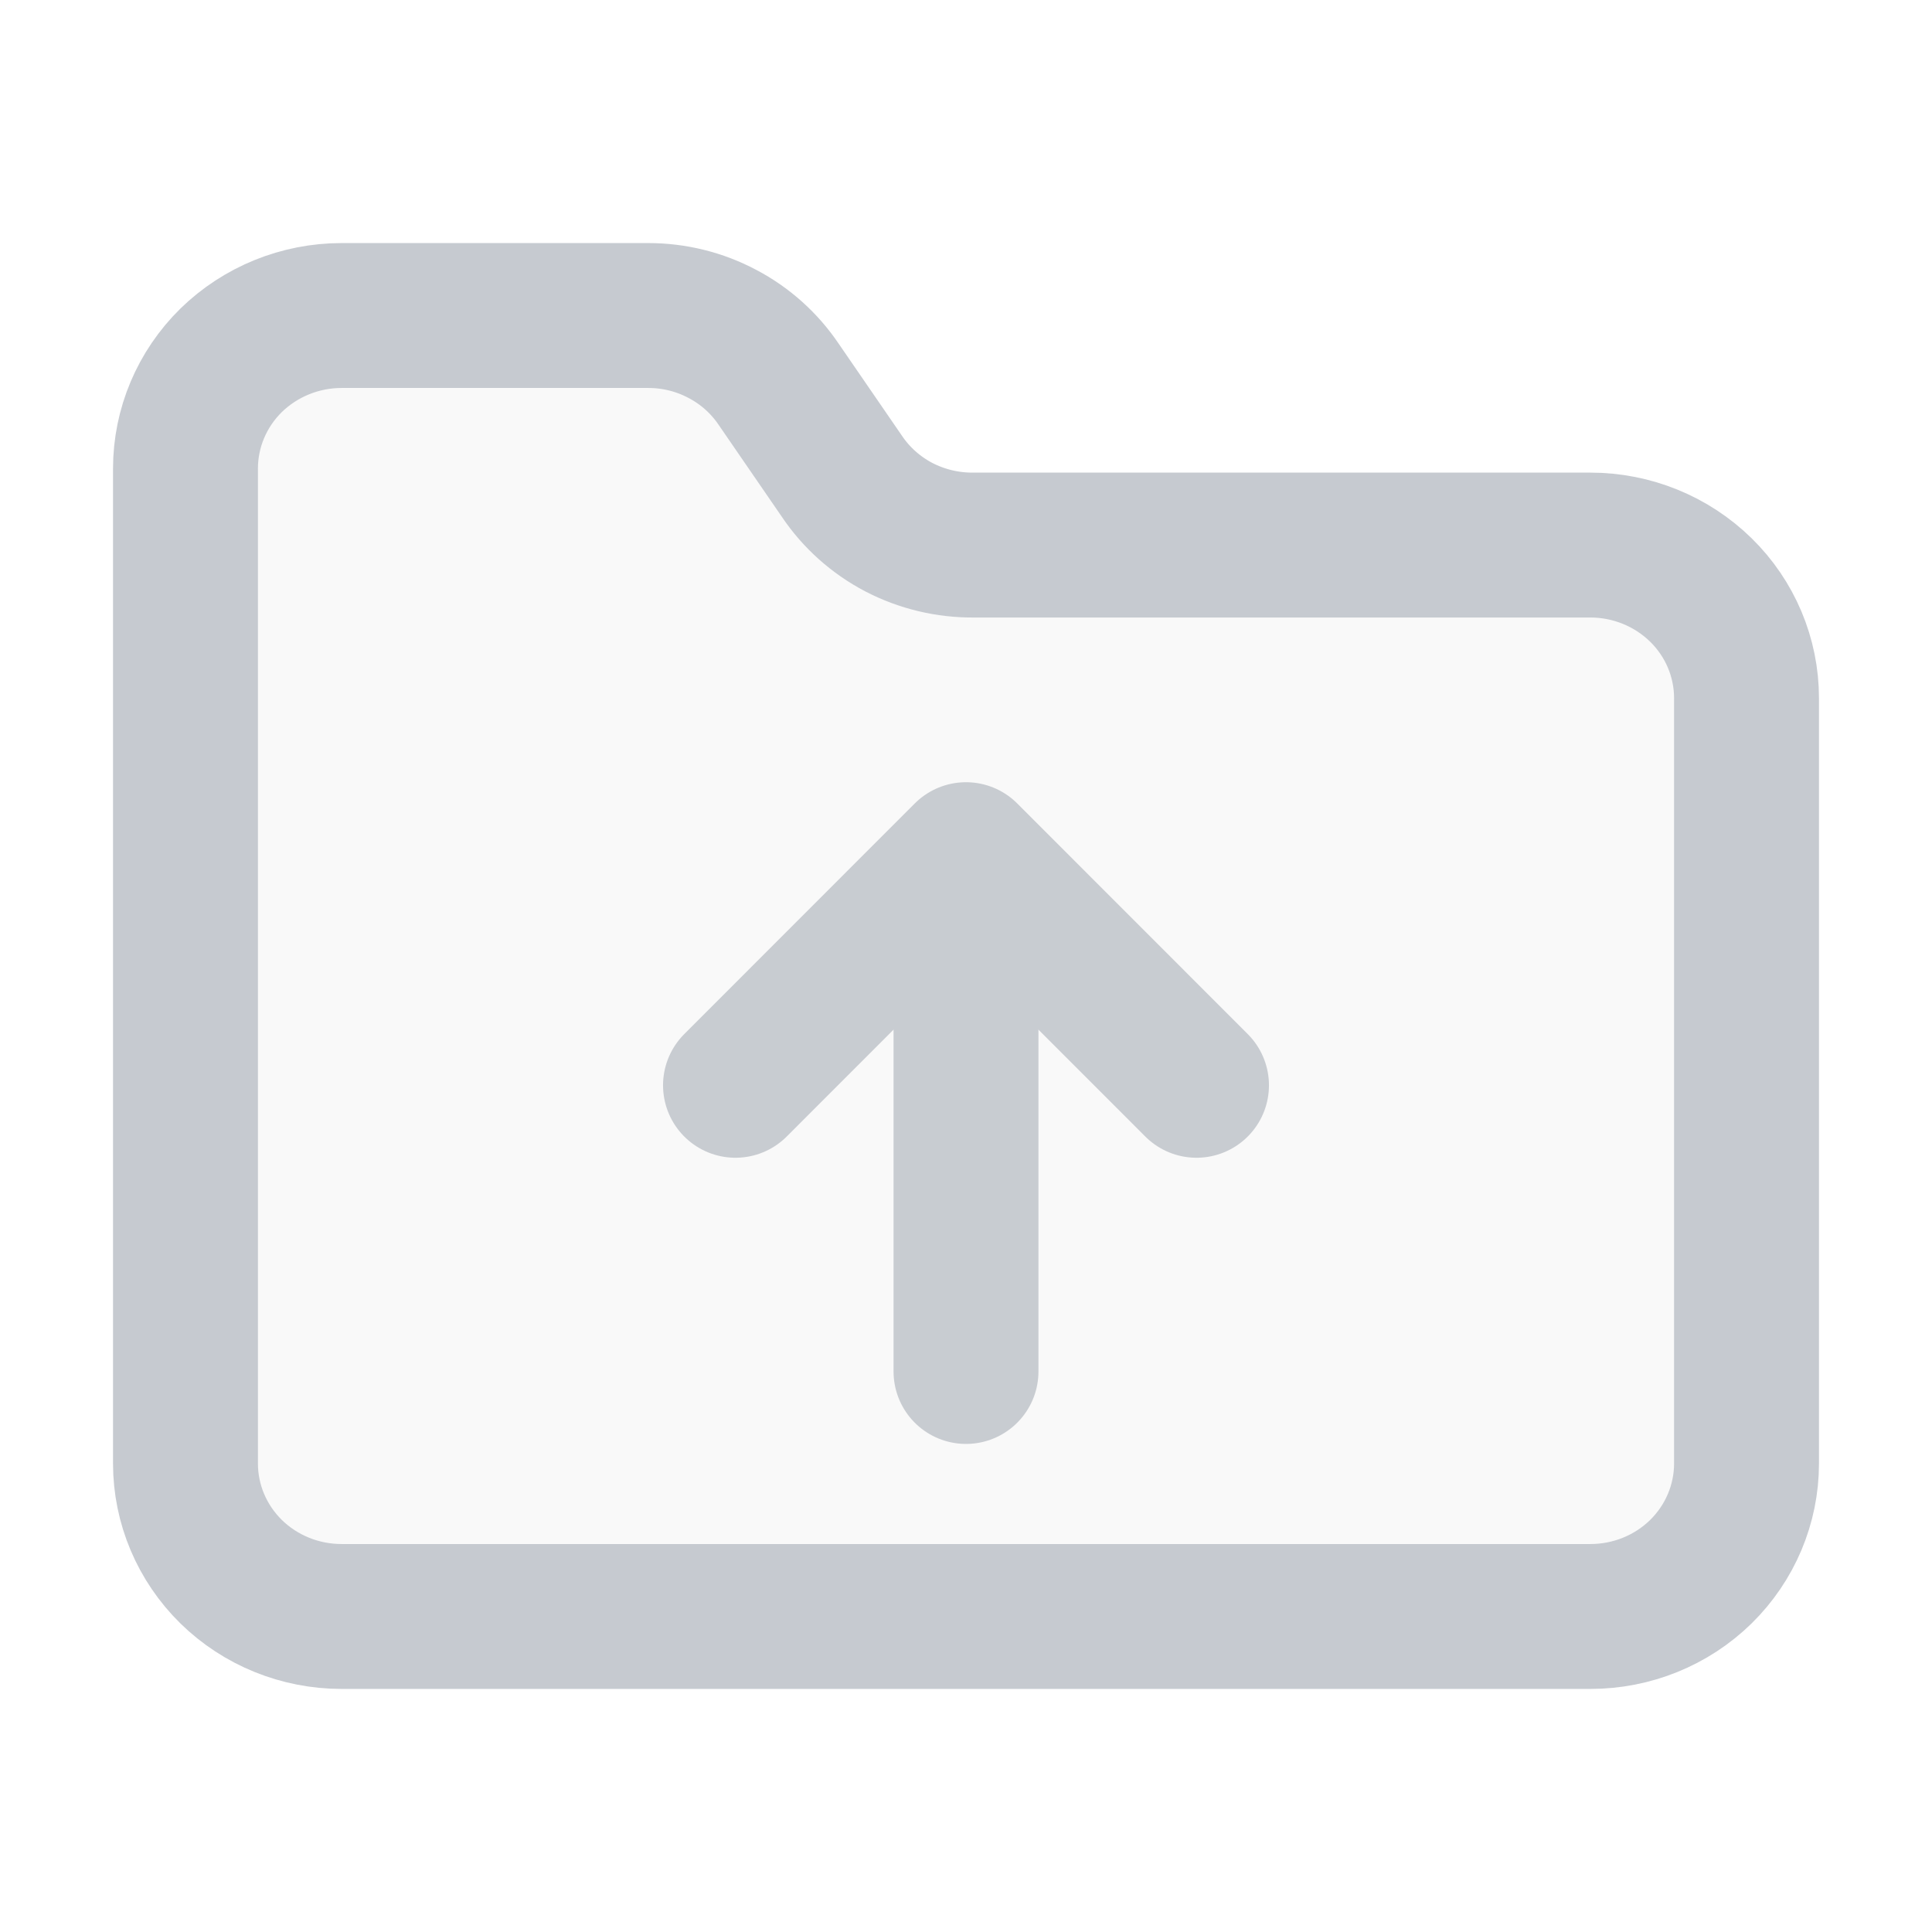
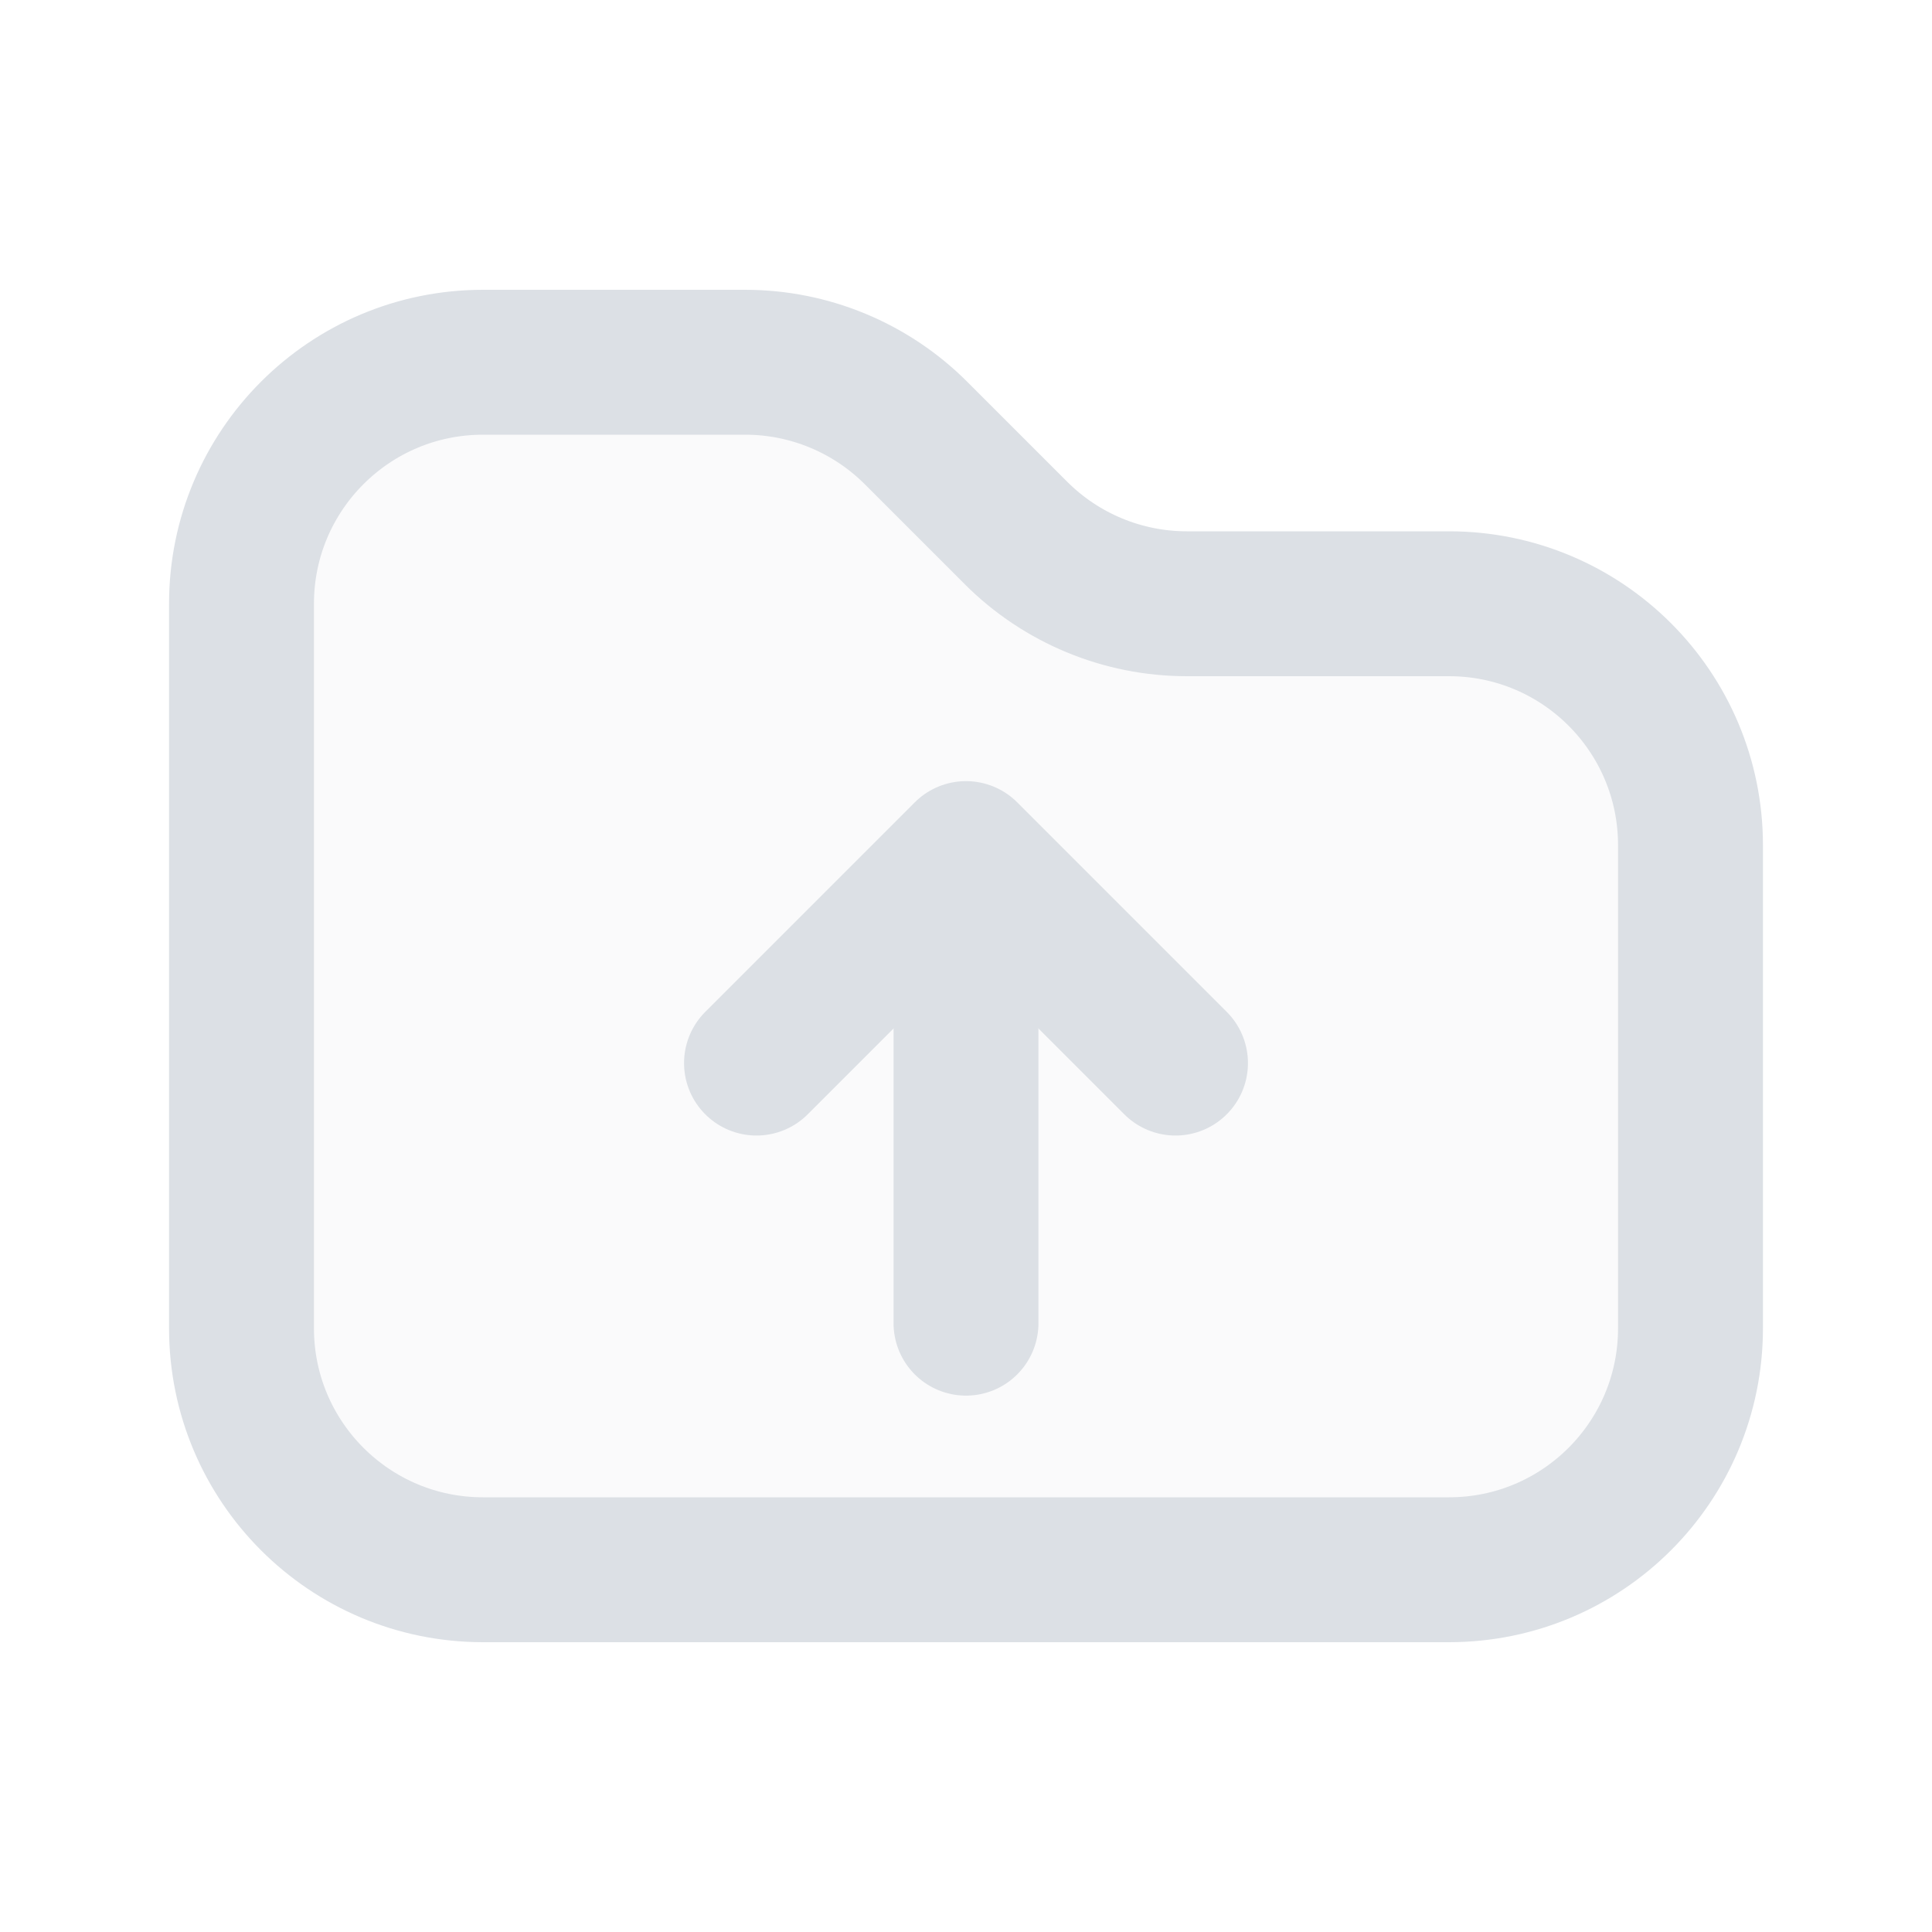
<svg xmlns="http://www.w3.org/2000/svg" width="16" height="16" viewBox="0 0 16 16" fill="none">
-   <path d="M8 11.358V7.542" stroke="#C6CAD0" stroke-width="1.2" stroke-linecap="round" stroke-linejoin="round" />
-   <path d="M9.909 8.988L8 7.078L6.091 8.988" stroke="#C6CAD0" stroke-width="1.2" stroke-linecap="round" stroke-linejoin="round" />
-   <path d="M13.171 13.387C13.514 13.387 13.843 13.254 14.086 13.016C14.328 12.778 14.464 12.456 14.464 12.12V5.782C14.464 5.446 14.328 5.123 14.086 4.886C13.843 4.648 13.514 4.514 13.171 4.514H8.065C7.848 4.516 7.635 4.465 7.444 4.366C7.253 4.266 7.091 4.121 6.972 3.944L6.449 3.183C6.331 3.008 6.171 2.864 5.982 2.765C5.794 2.665 5.583 2.613 5.369 2.613H2.829C2.486 2.613 2.157 2.747 1.914 2.984C1.672 3.222 1.536 3.544 1.536 3.881V12.12C1.536 12.456 1.672 12.778 1.914 13.016C2.157 13.254 2.486 13.387 2.829 13.387H13.171Z" fill="#D9D9D9" fill-opacity="0.15" stroke="#C6CAD0" stroke-width="1.2" stroke-linecap="round" stroke-linejoin="round" />
+   <path opacity="0.15" d="M4 13H6H12C13.105 13 14 12.105 14 11V7.5V7C14 5.895 13.105 5 12 5H9.828C9.298 5 8.789 4.789 8.414 4.414L7.586 3.586C7.211 3.211 6.702 3 6.172 3H4C2.895 3 2 3.895 2 5V11C2 12.105 2.895 13 4 13Z" fill="#DCE0E5" />
+   <path d="M8 10.958V7.49" stroke="#DCE0E5" stroke-width="1.2" stroke-linecap="round" stroke-linejoin="round" />
+   <path d="M9.735 8.804L8 7.069L6.265 8.804" stroke="#DCE0E5" stroke-width="1.2" stroke-linecap="round" stroke-linejoin="round" />
+   <path d="M4 13H6H12C13.105 13 14 12.105 14 11V7.5V7C14 5.895 13.105 5 12 5H9.828C9.298 5 8.789 4.789 8.414 4.414L7.586 3.586C7.211 3.211 6.702 3 6.172 3H4C2.895 3 2 3.895 2 5V11C2 12.105 2.895 13 4 13Z" stroke="#DCE0E5" stroke-width="1.2" />
</svg>
